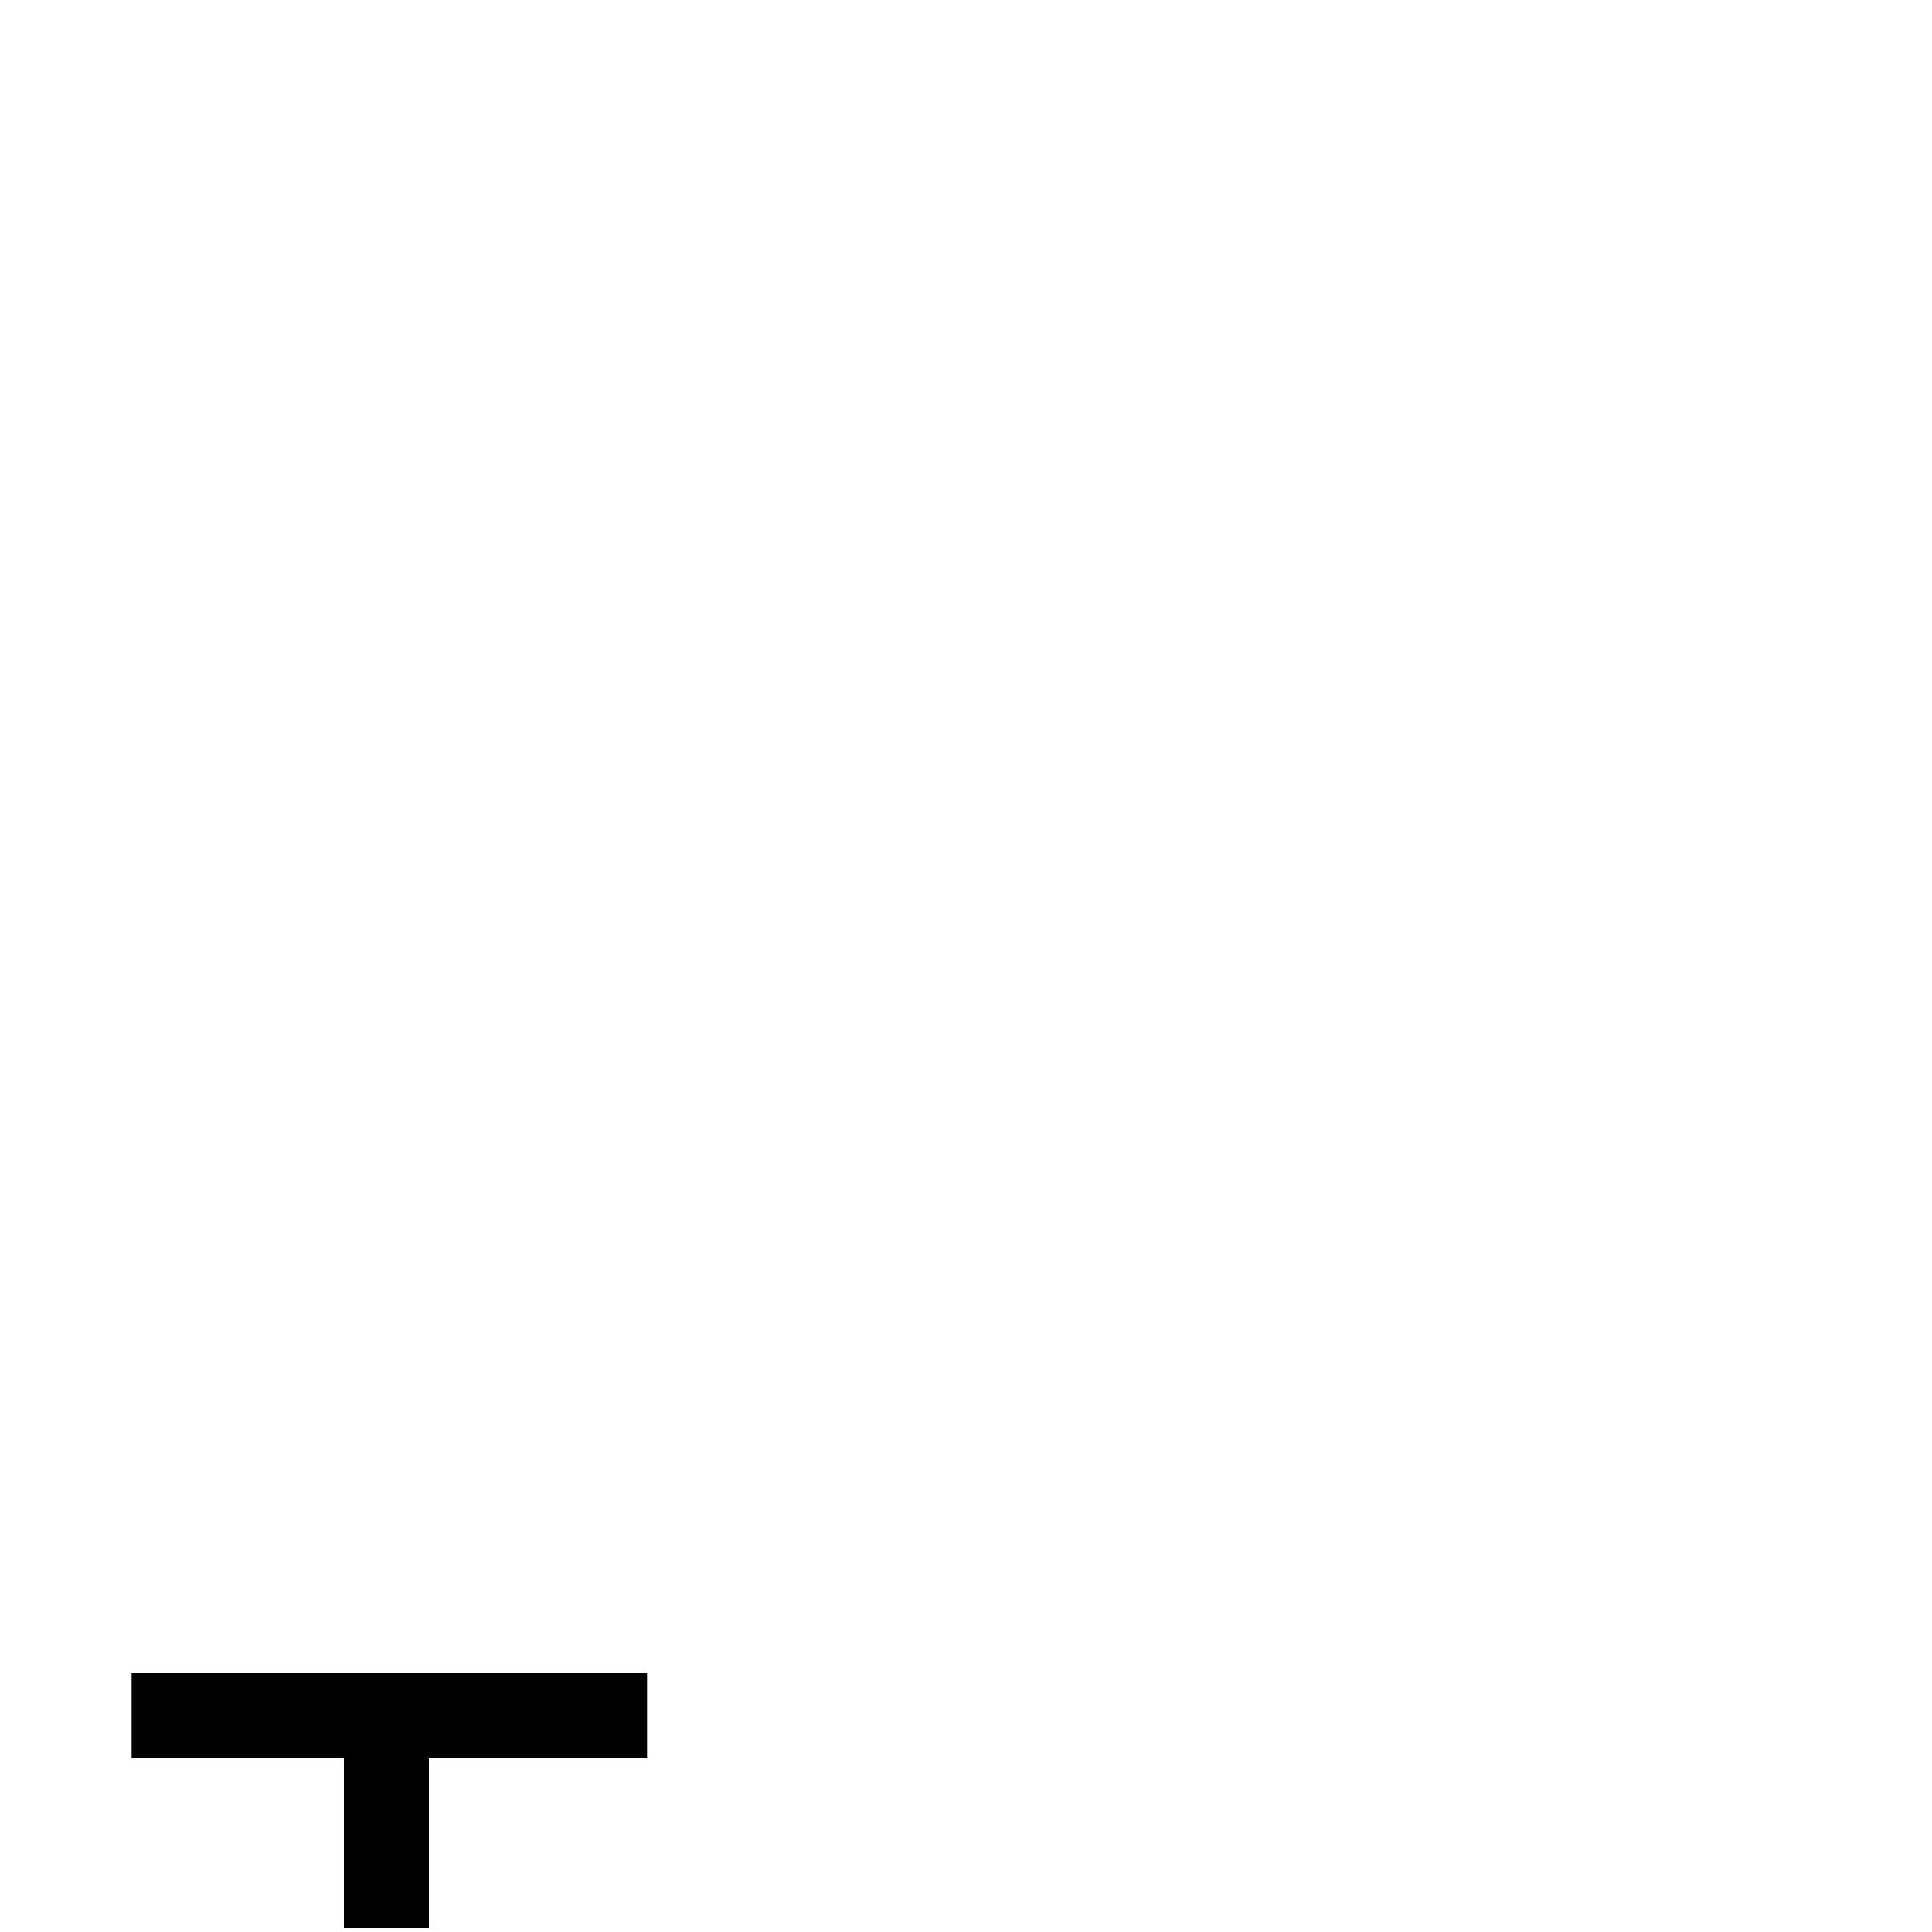
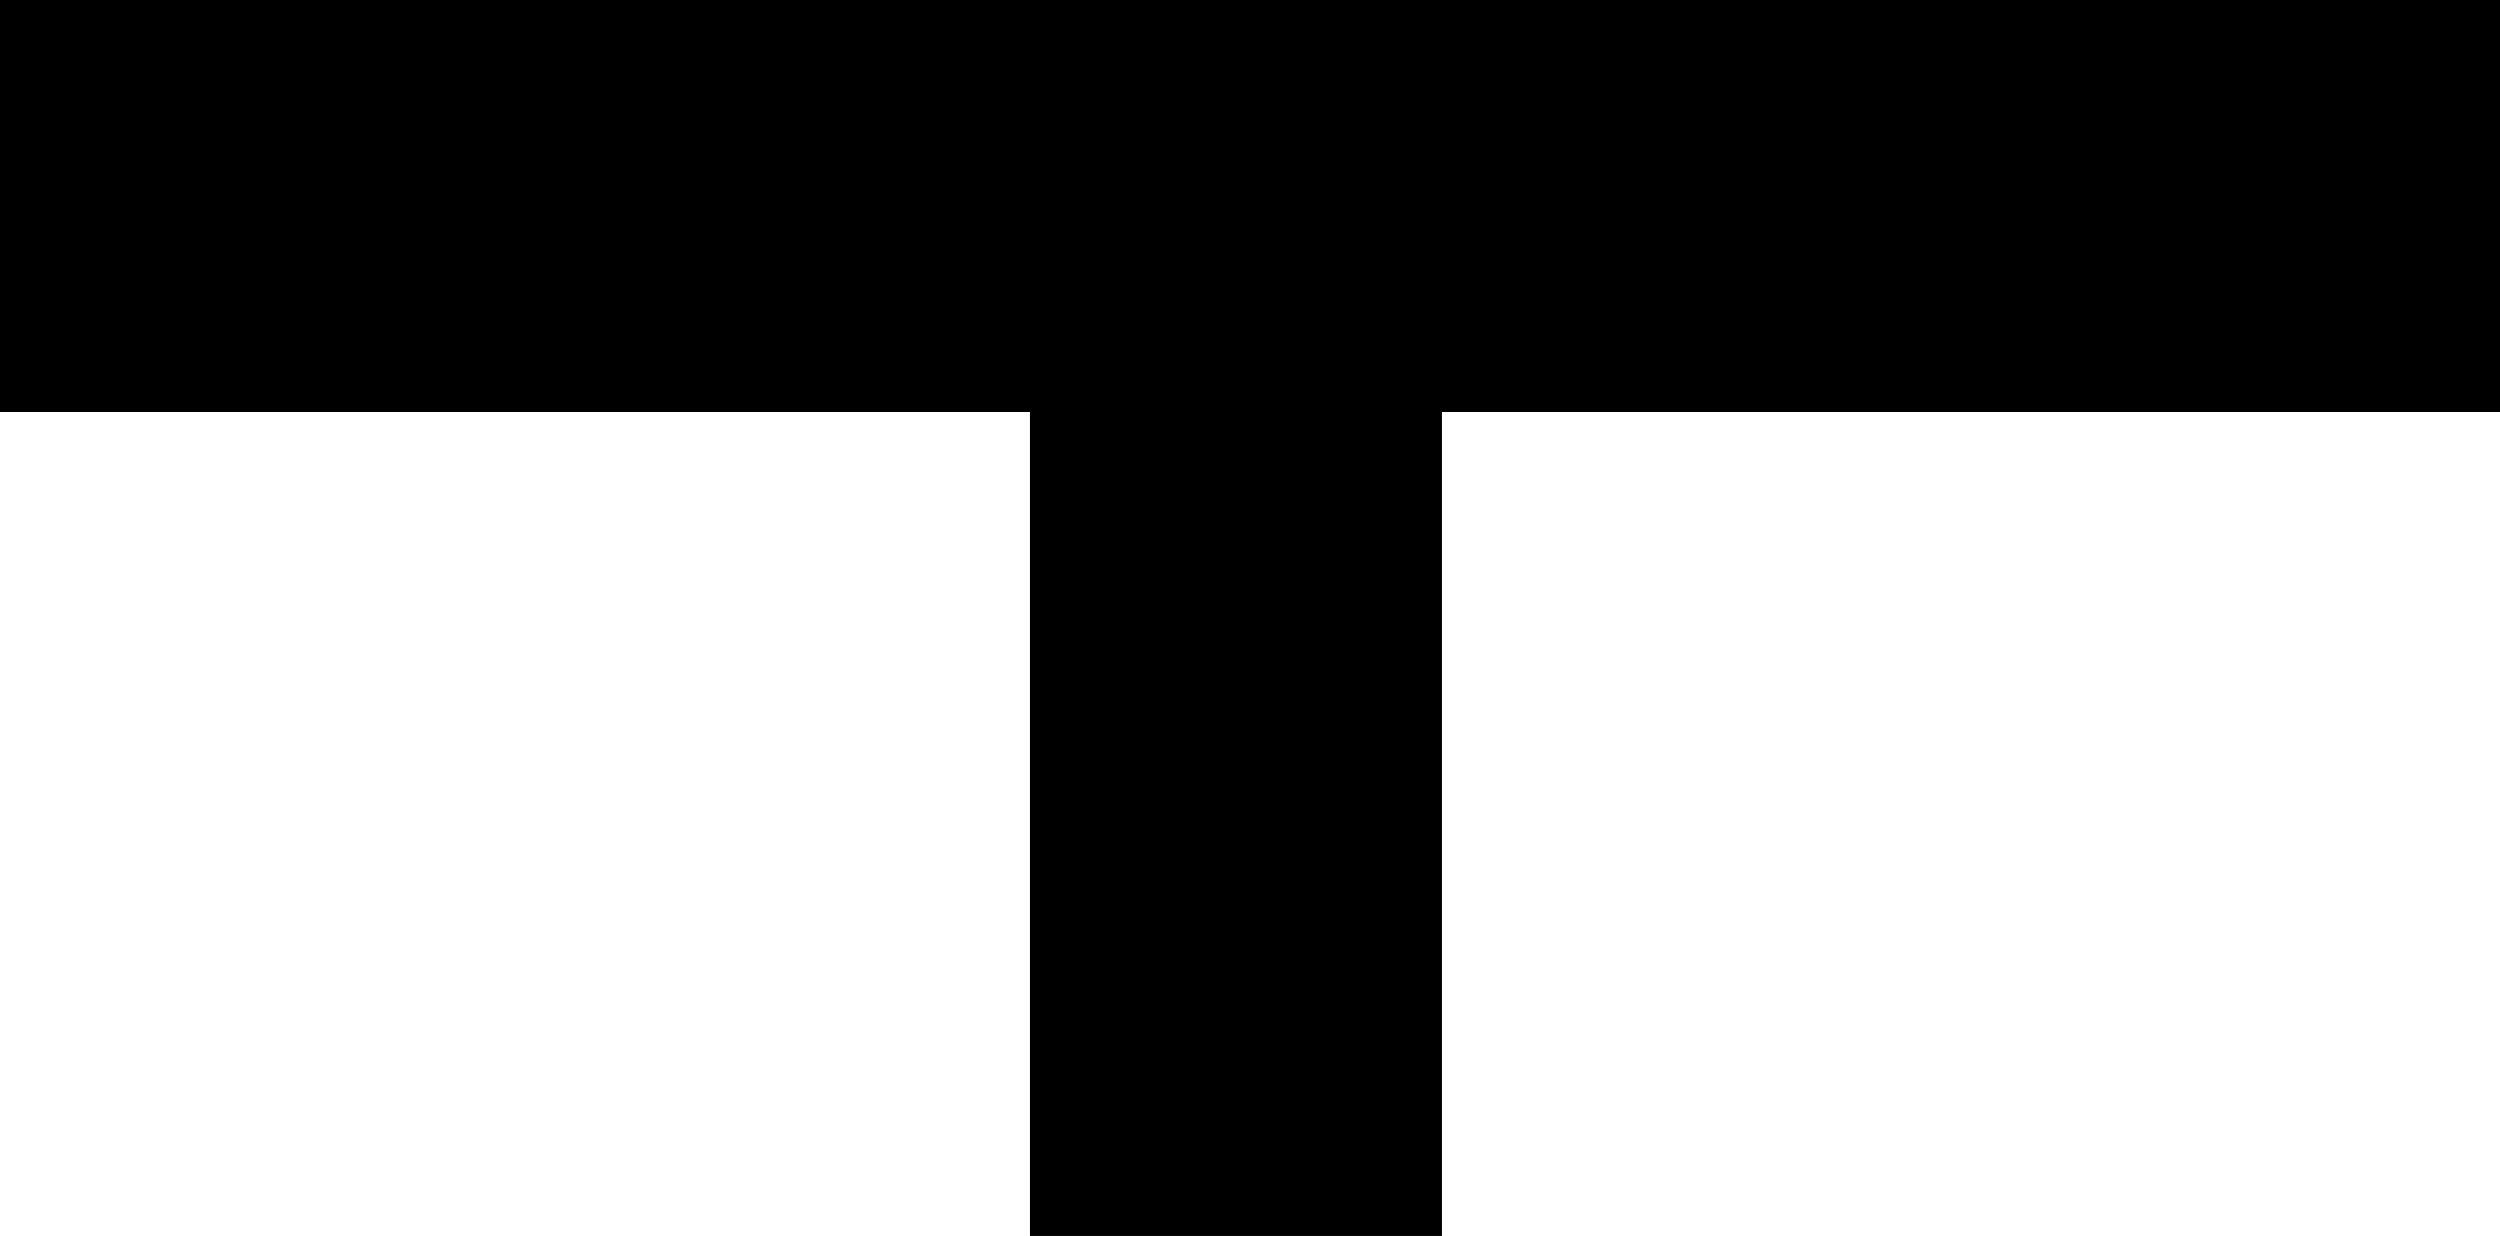
- <svg xmlns="http://www.w3.org/2000/svg" version="1.1" width="100" height="100" viewBox="0 -200 1000 1000" id="svg3049">
+ <svg xmlns="http://www.w3.org/2000/svg" version="1.1" width="26.7" height="13.2" viewBox="0 -200 267 132" id="svg3049">
  <defs id="defs3057" />
-   <g transform="matrix(1,0,0,-1,0,800)" id="g3051">
+   <g transform="matrix(1,0,0,-1,-68,-66)" id="g3051">
    <path d="M 178,90 H 68 v 44 H 335 V 90 H 222 V 2 h -44 v 88 z" id="path3053" style="fill:currentColor" />
  </g>
</svg>
